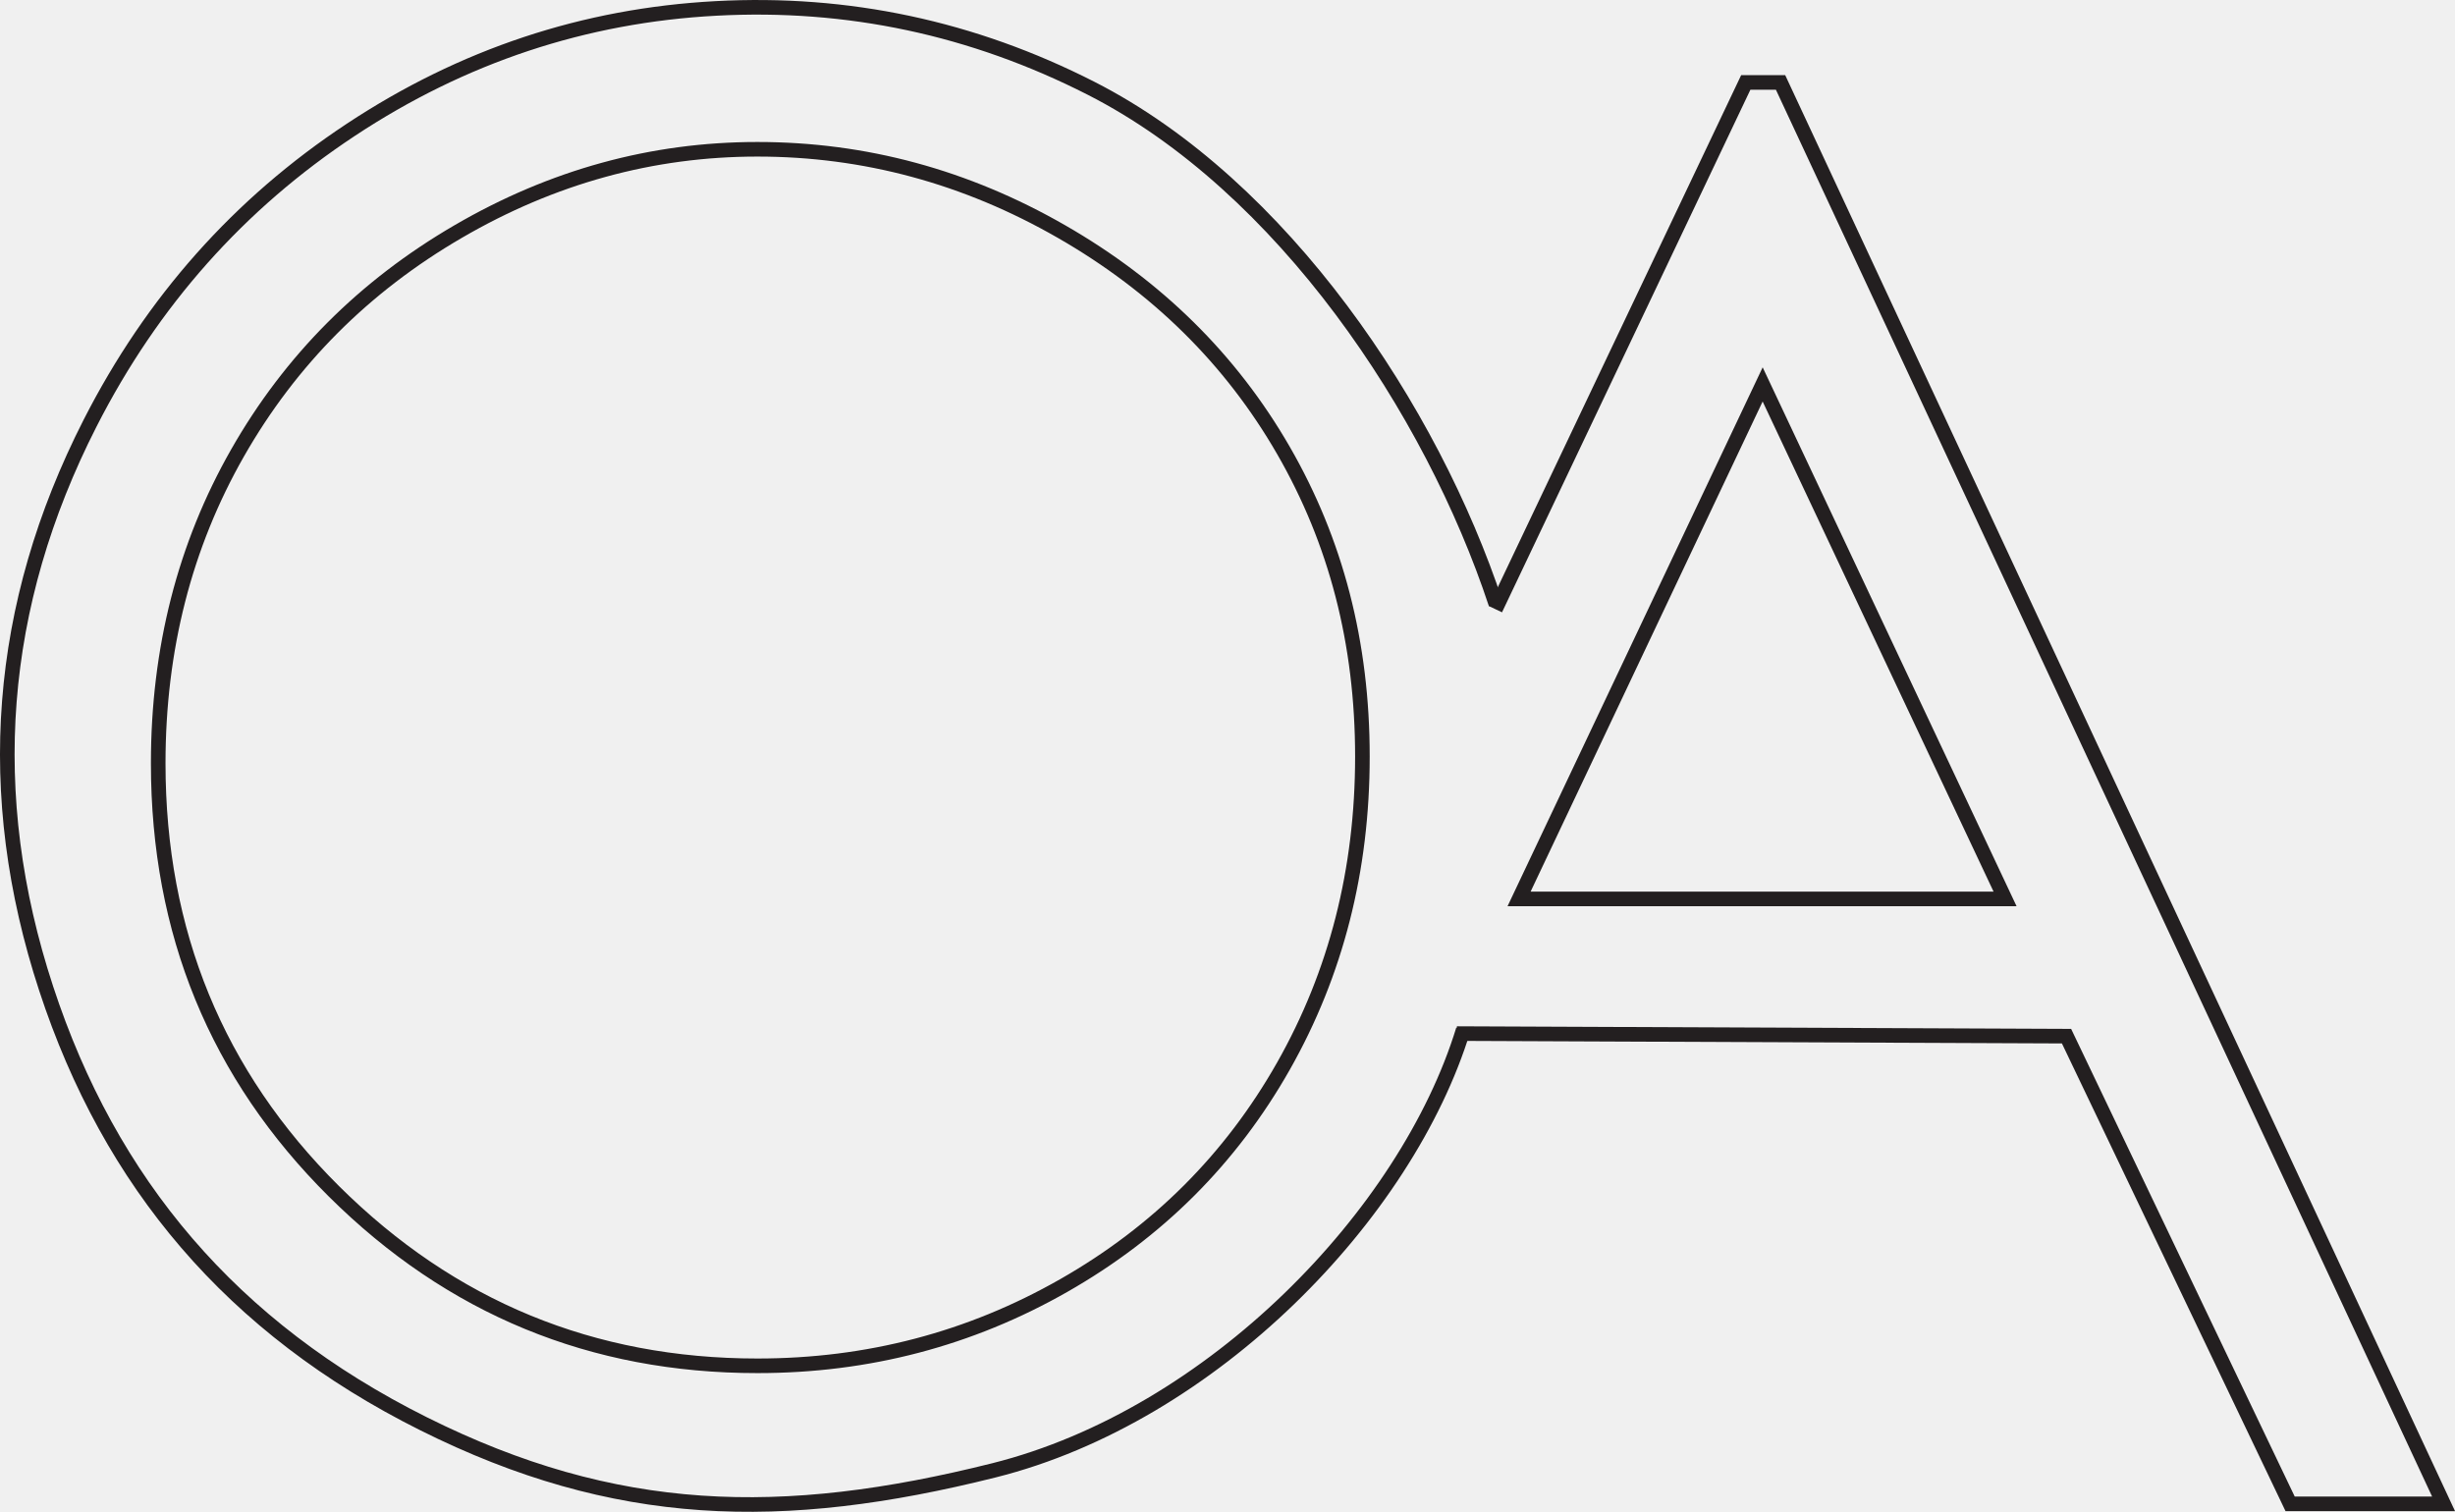
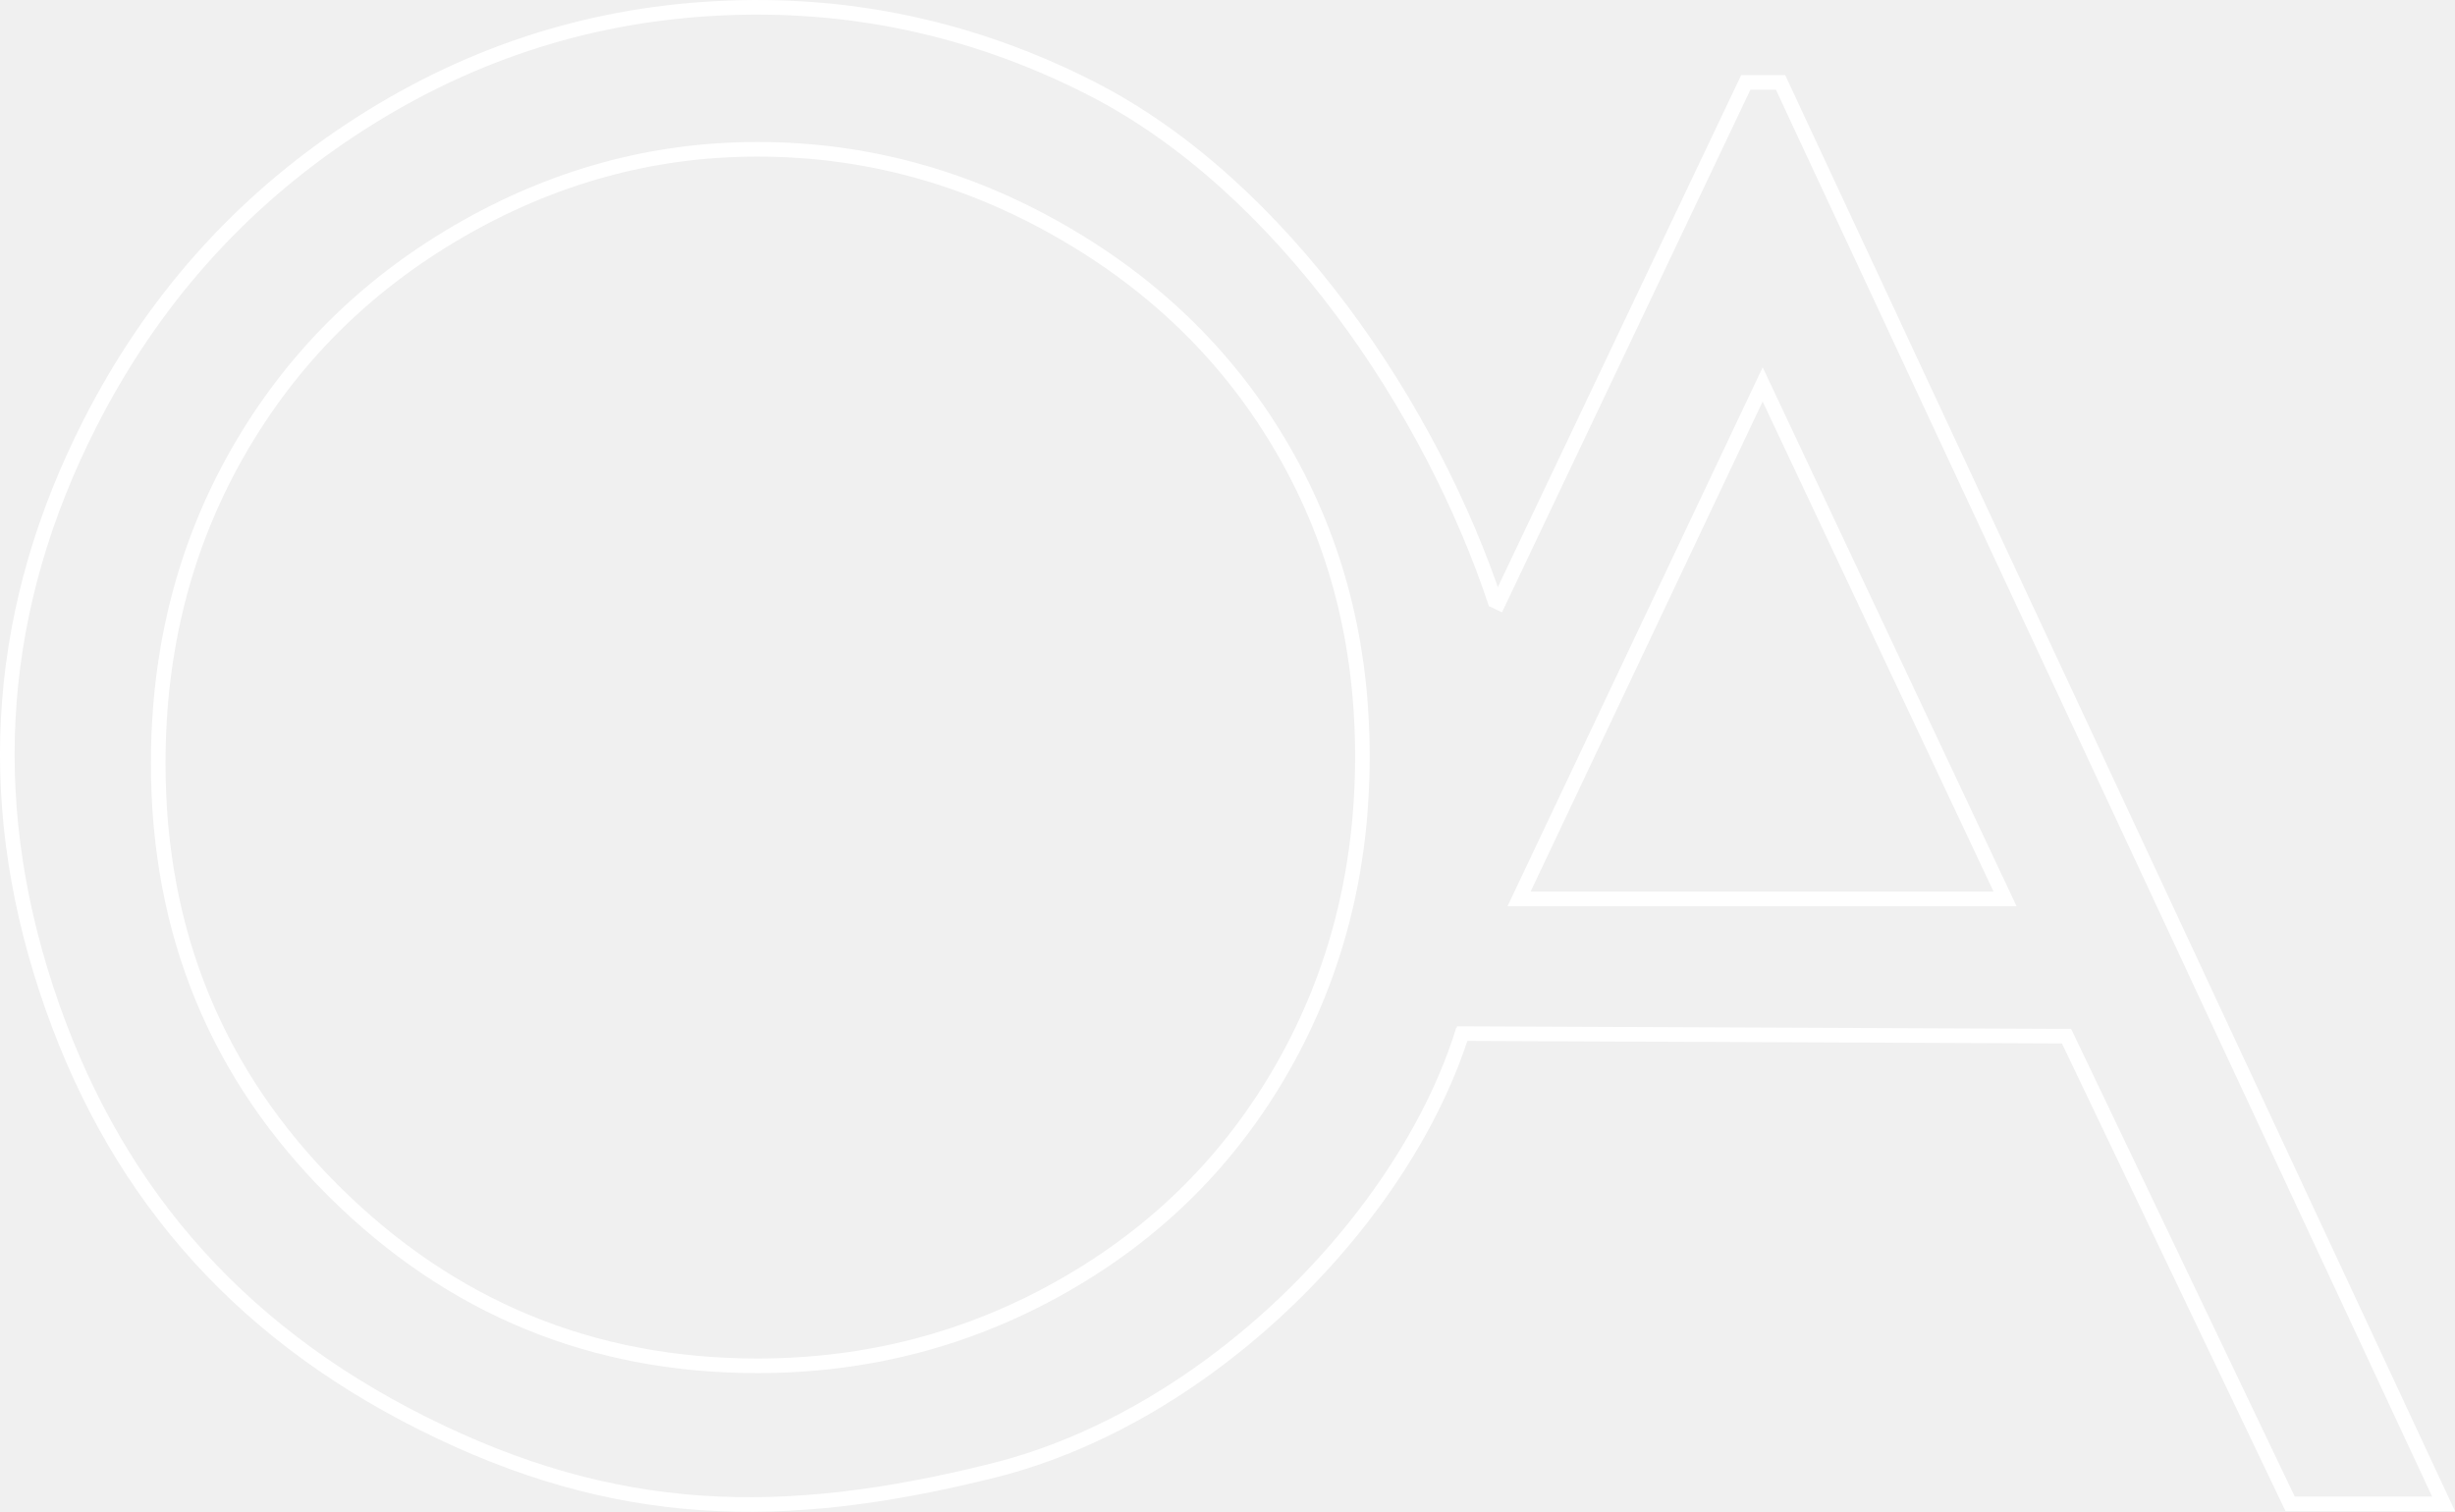
<svg xmlns="http://www.w3.org/2000/svg" id="Layer_1" data-name="Layer 1" viewBox="0 0 504.62 310.81">
  <defs>
    <style>
      .cls-1 {
        fill: none;
-         stroke: #231f20;
+         stroke: white;
        stroke-miterlimit: 10;
        stroke-width: 3px;
      }
    </style>
  </defs>
  <path class="cls-1" d="M300.77,211.69c-11.66,38.03-51.66,79.36-96.46,90.59-43.6,10.93-77.87,10.1-117.26-9.58S22.59,243.2,9.49,203.23C-3.61,163.27-.6,124.52,18.52,86.99c12.75-25.02,30.61-45.12,53.6-60.31C95.1,11.49,120.12,3.17,147.19,1.73c27.06-1.45,52.76,4.03,77.08,16.42,39.43,20.09,70.03,66.14,83.19,105.99M155.68,30.69c-21.62,0-42.12,5.63-61.48,16.9-19.37,11.27-34.49,26.44-45.37,45.52-10.88,19.09-16.31,40.36-16.31,63.82,0,34.73,12.04,64.05,36.11,87.98,24.07,23.92,53.09,35.88,87.05,35.88,22.68,0,43.67-5.5,62.97-16.5,19.3-11,34.35-26.04,45.17-45.13,10.81-19.09,16.22-40.29,16.22-63.62s-5.41-44.17-16.22-62.92c-10.81-18.75-26.03-33.76-45.66-45.03-19.63-11.27-40.46-16.9-62.48-16.9Z" />
  <path class="cls-1" d="M307.38,125.24l51.46-108.29h7.15l136.28,292.22h-31.54l-45.96-96.15-125.31-.53m62.85-133.46l-50.07,105.78h99.9l-49.83-105.78Z" />
</svg>
